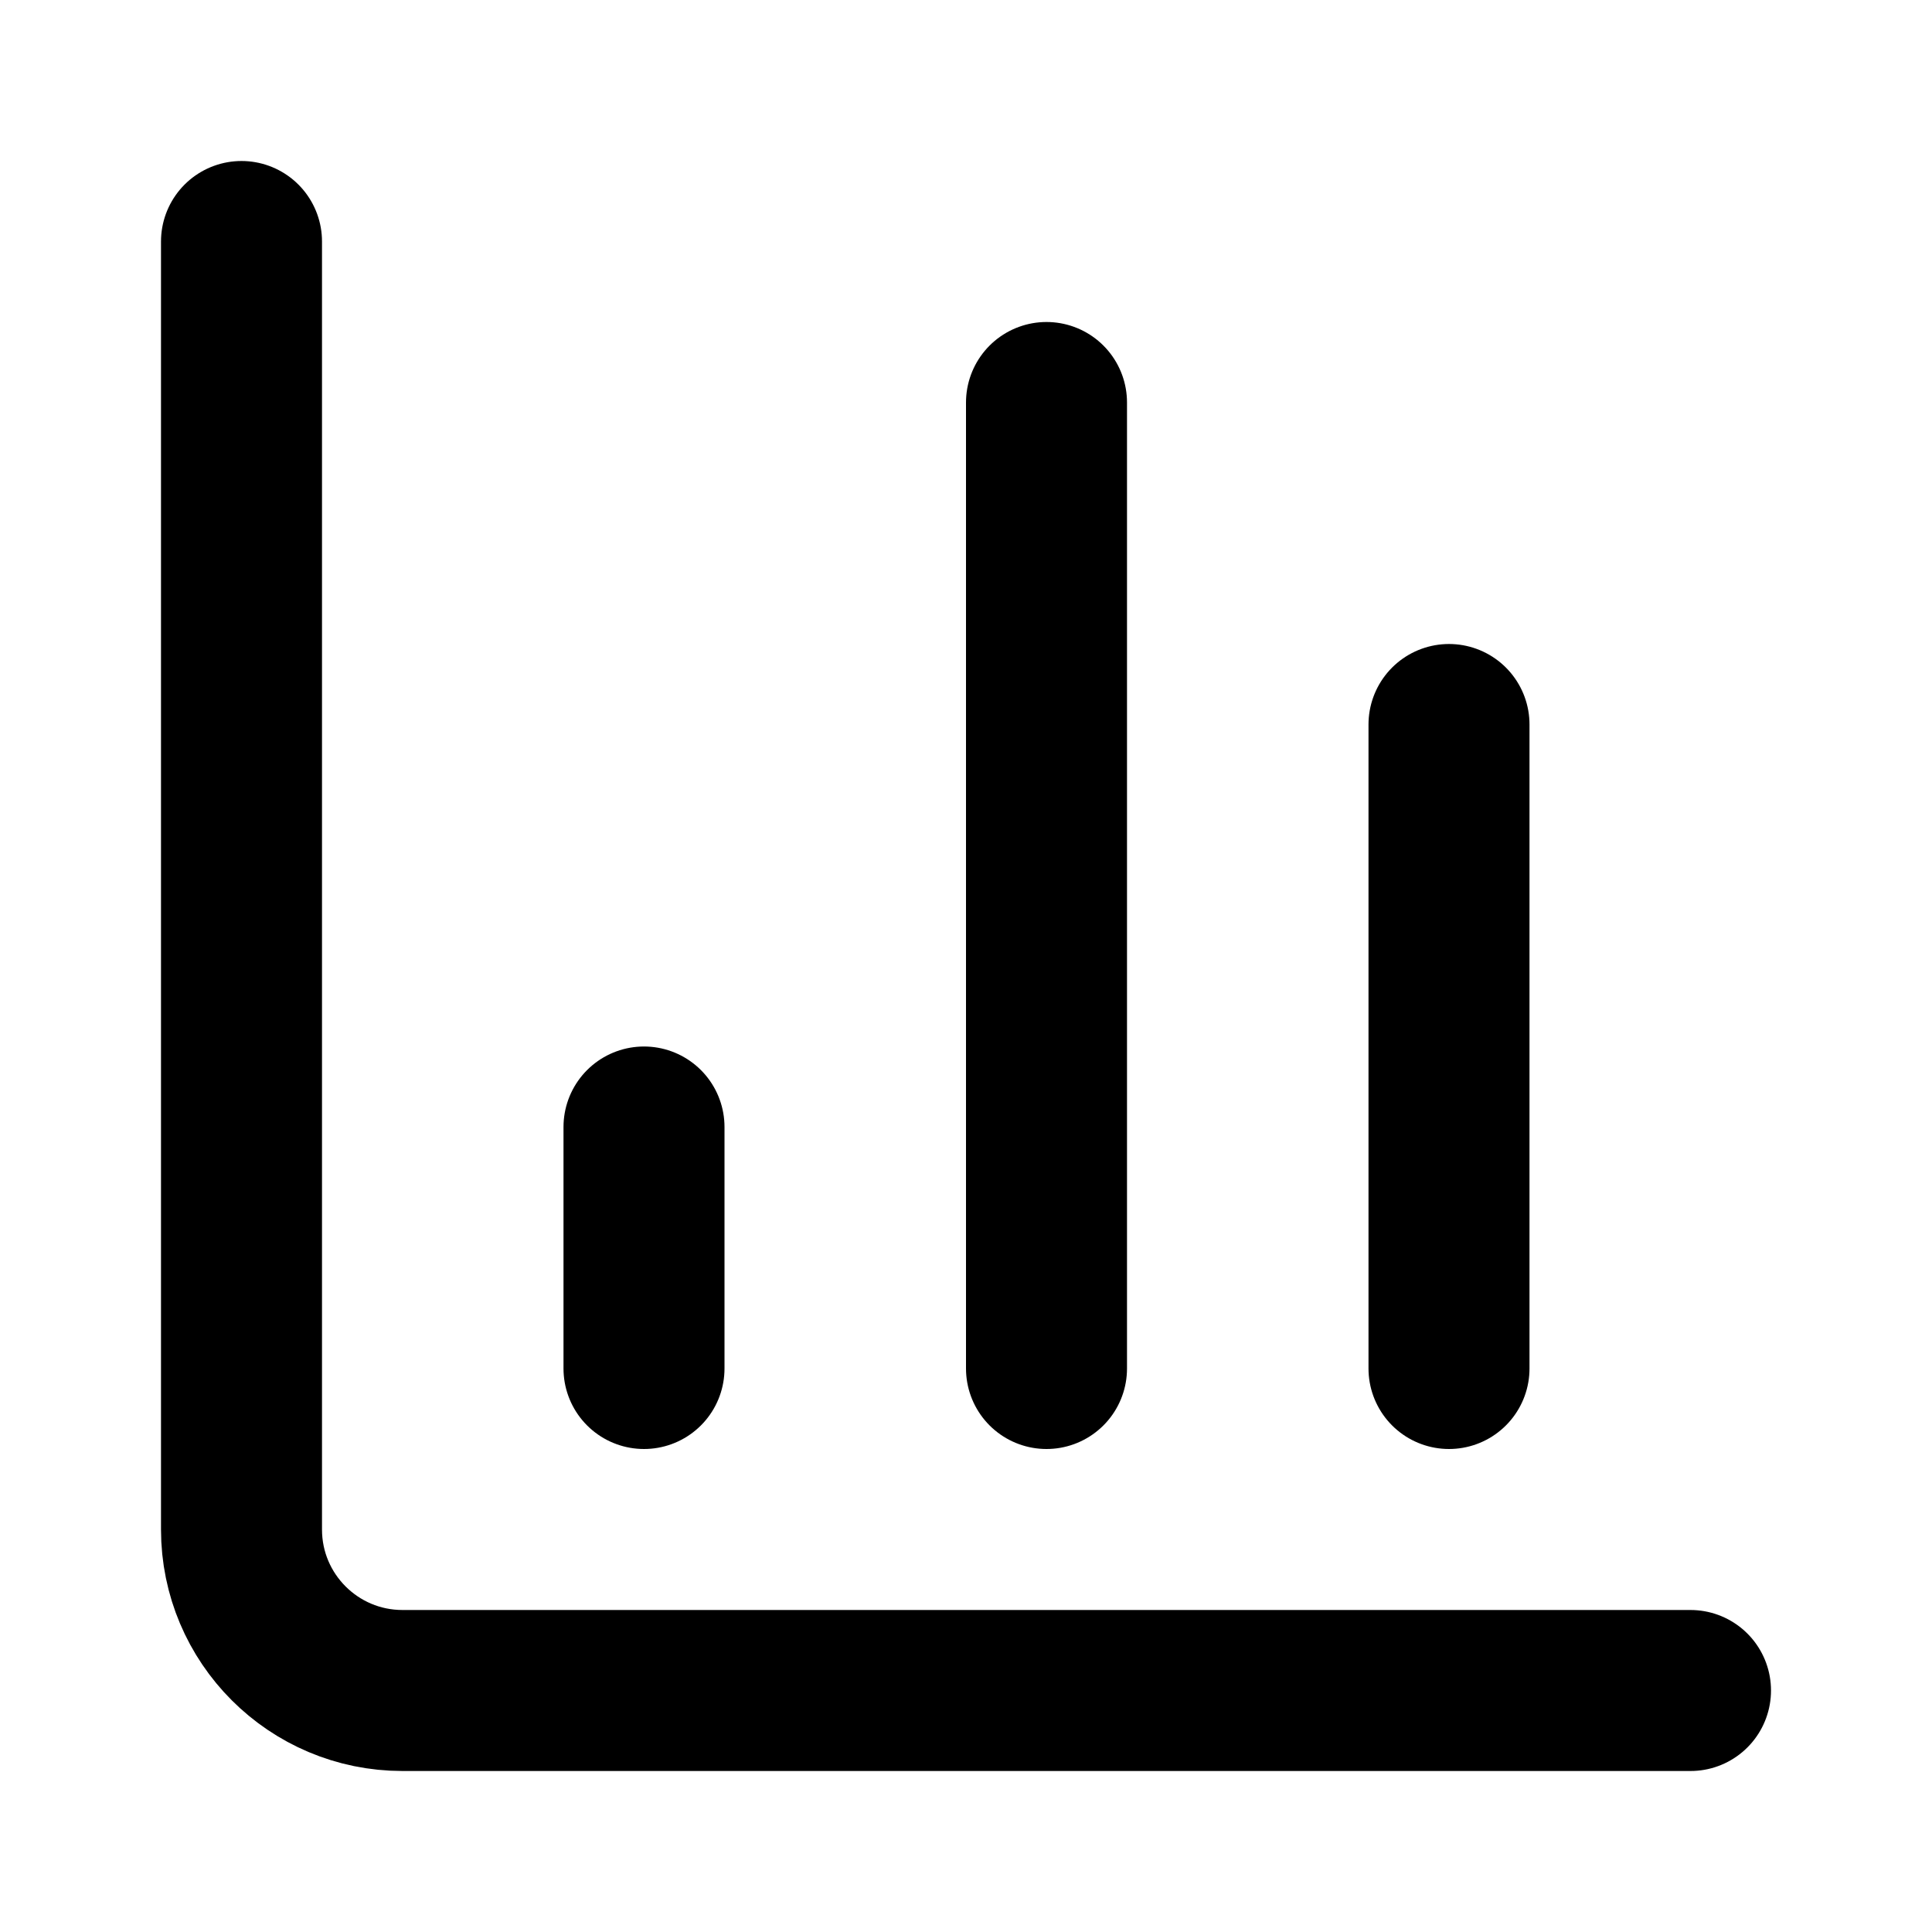
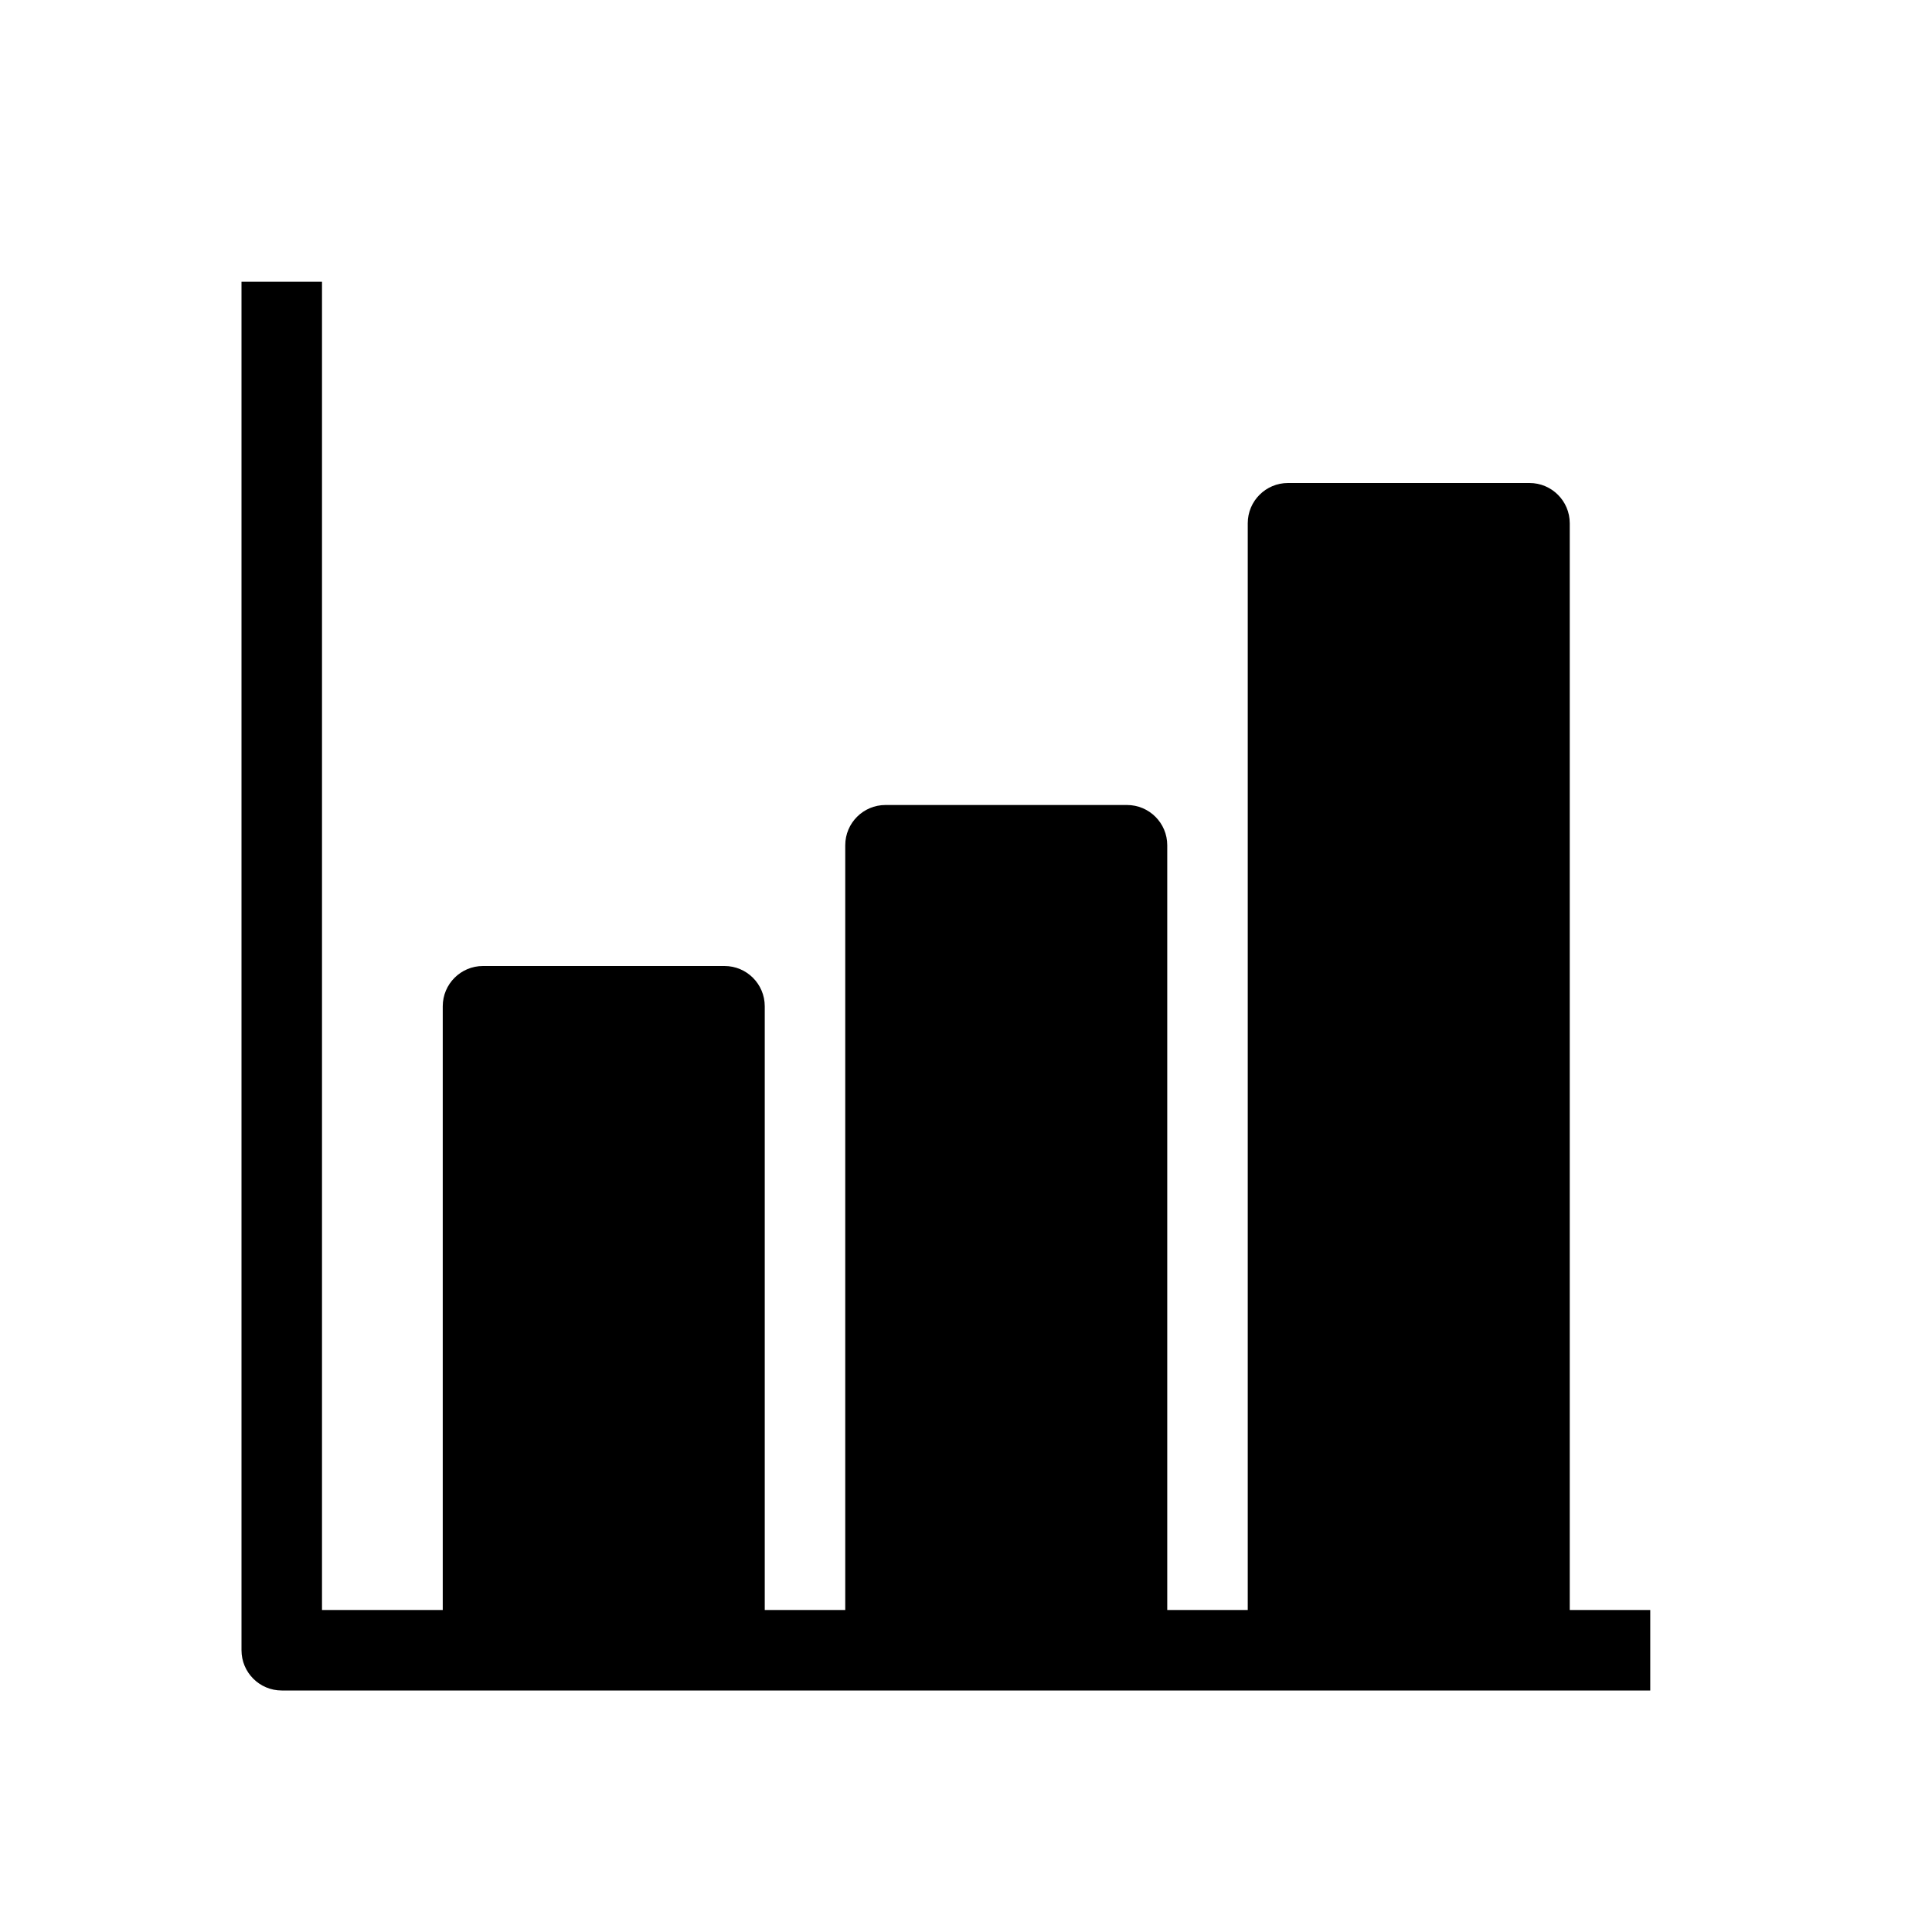
- <svg xmlns="http://www.w3.org/2000/svg" class="lucide lucide-chart-column" width="24" height="24" viewBox="0 0 24 24" fill="none" stroke="currentColor" stroke-width="2" stroke-linecap="round" stroke-linejoin="round">
-   <path d="M3 3v16a2 2 0 0 0 2 2h16" />
-   <path d="M18 17V9" />
-   <path d="M13 17V5" />
-   <path d="M8 17v-3" />
+ <svg xmlns="http://www.w3.org/2000/svg" width="48" height="48" viewBox="0 0 48 48" fill="none">
+   <path d="M12 24C11.448 24 11 24.448 11 25V40H8V7H6V41C6 41.552 6.448 42 7 42H41V40H39V13C39 12.448 38.552 12 38 12H32C31.448 12 31 12.448 31 13V40H29V21C29 20.448 28.552 20 28 20H22C21.448 20 21 20.448 21 21V40H19V25C19 24.448 18.552 24 18 24H12Z" fill="currentColor" />
</svg>
